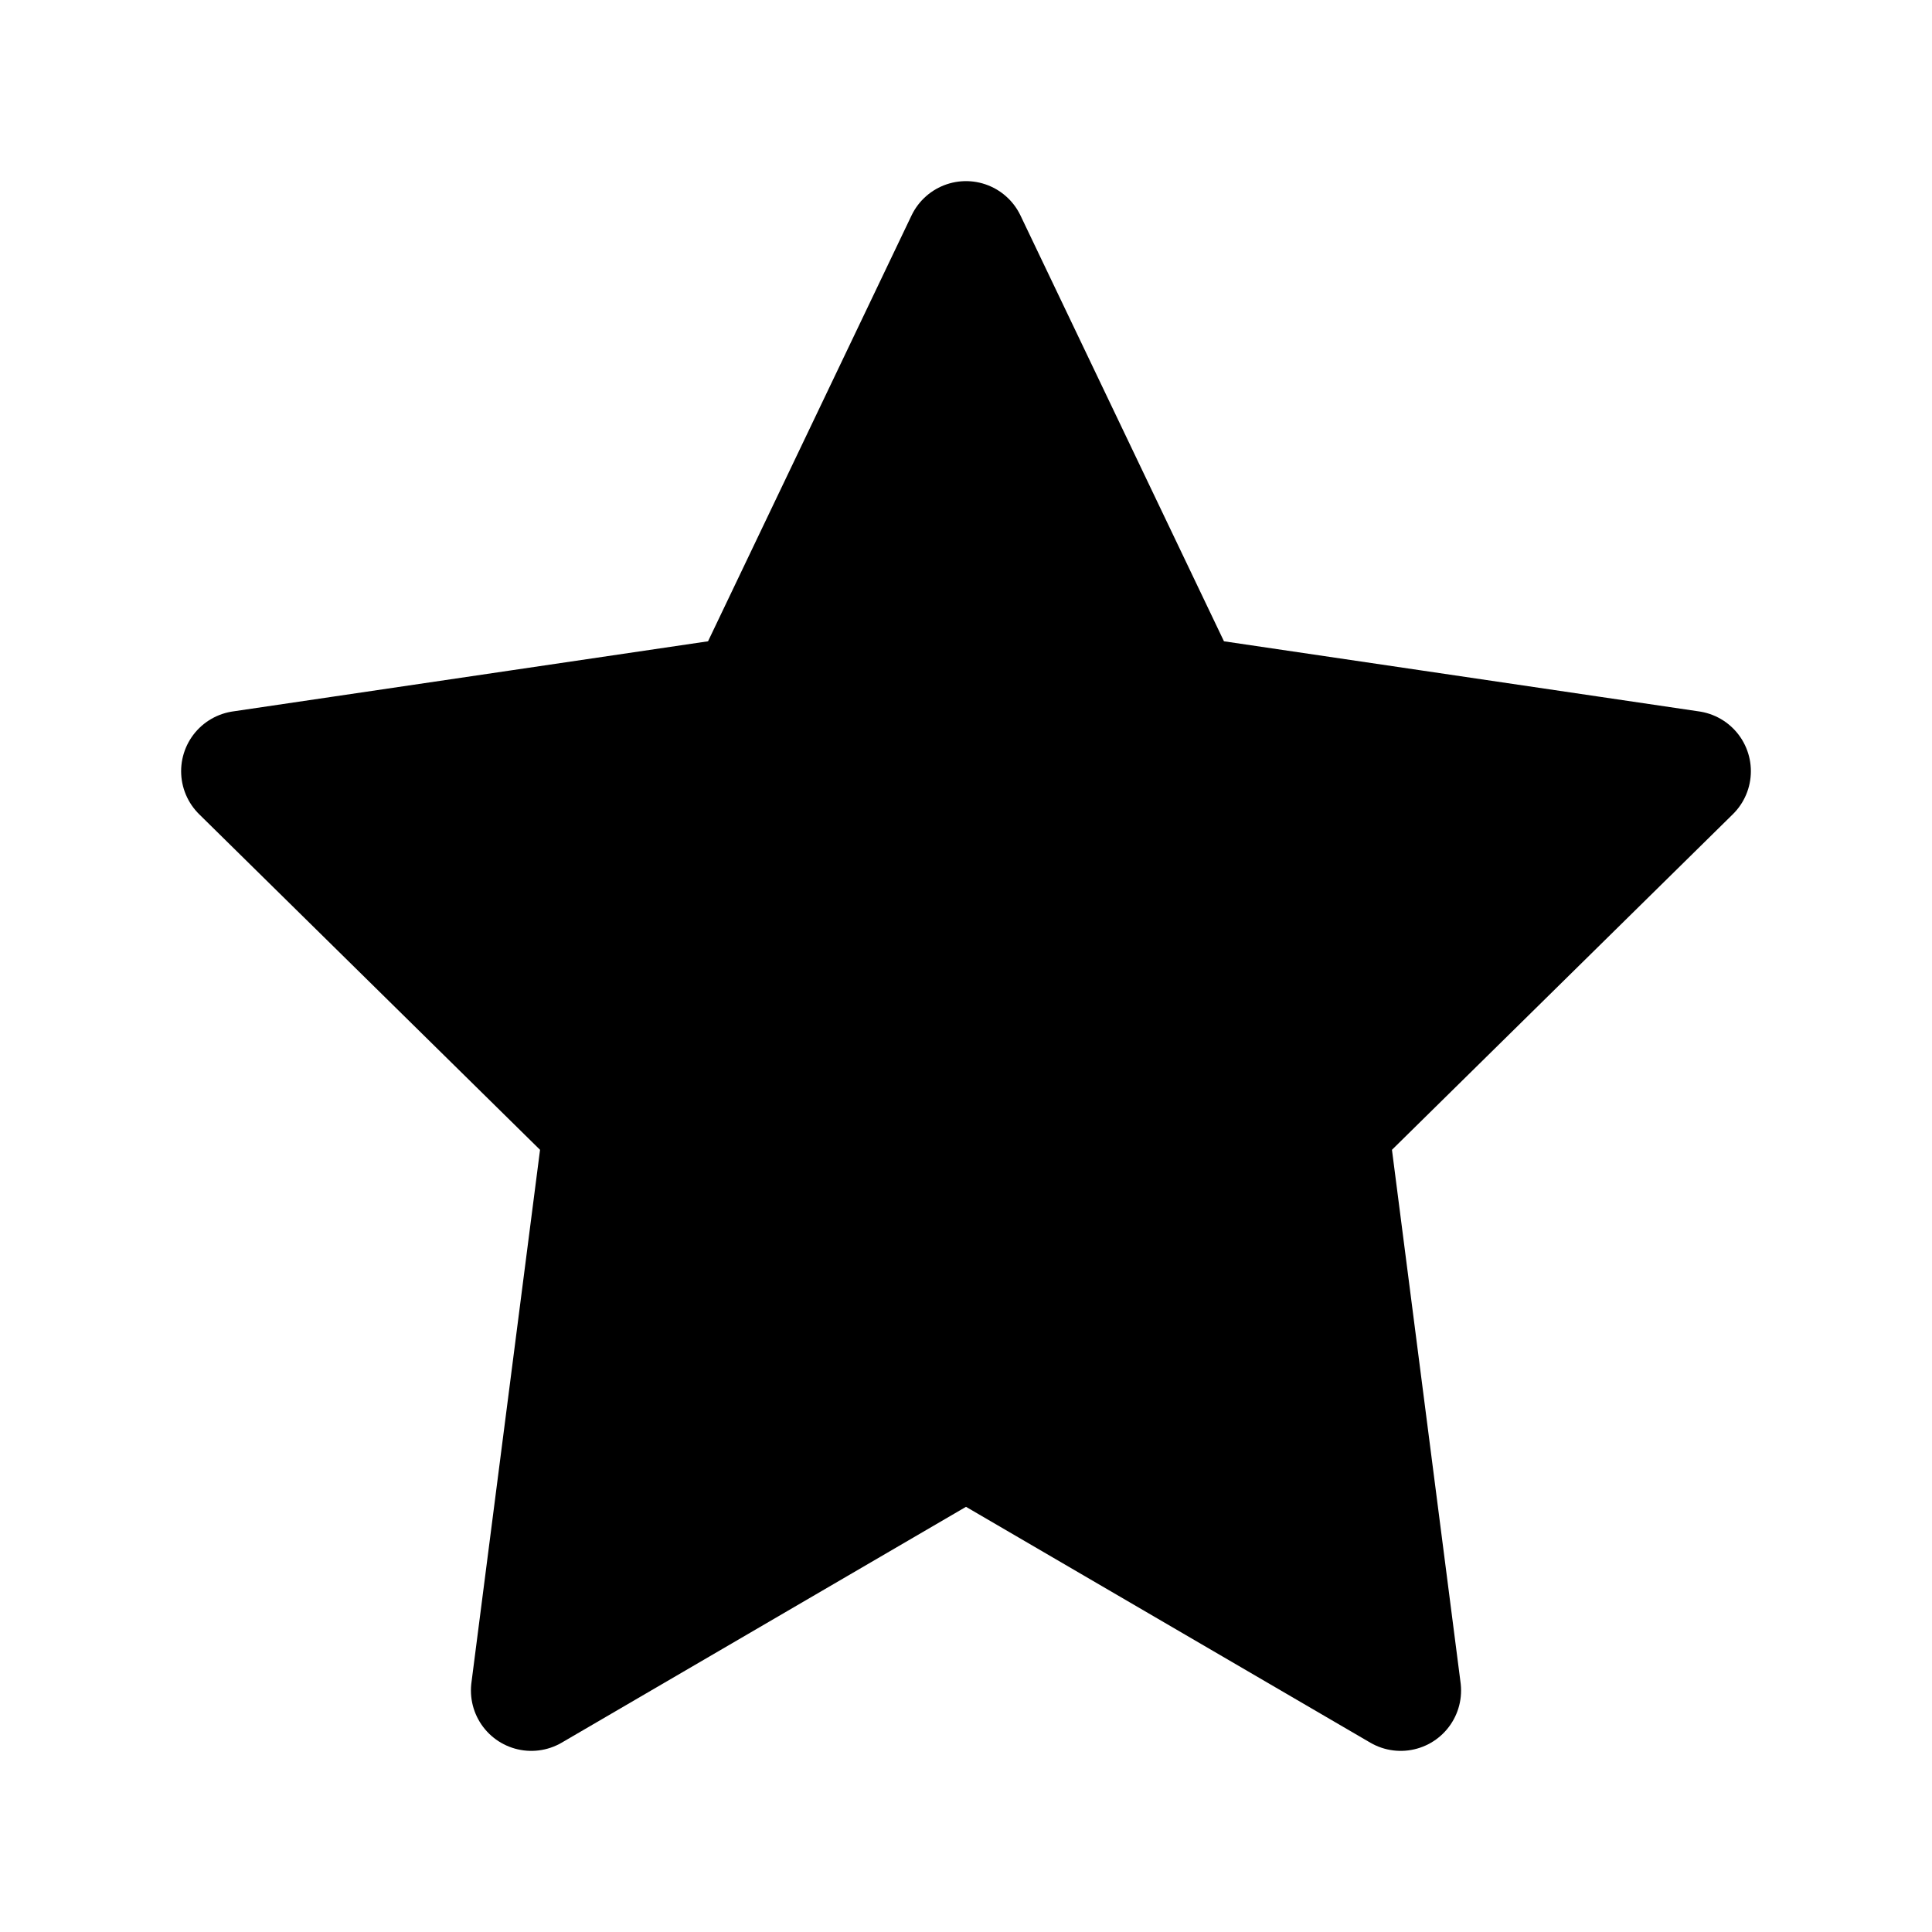
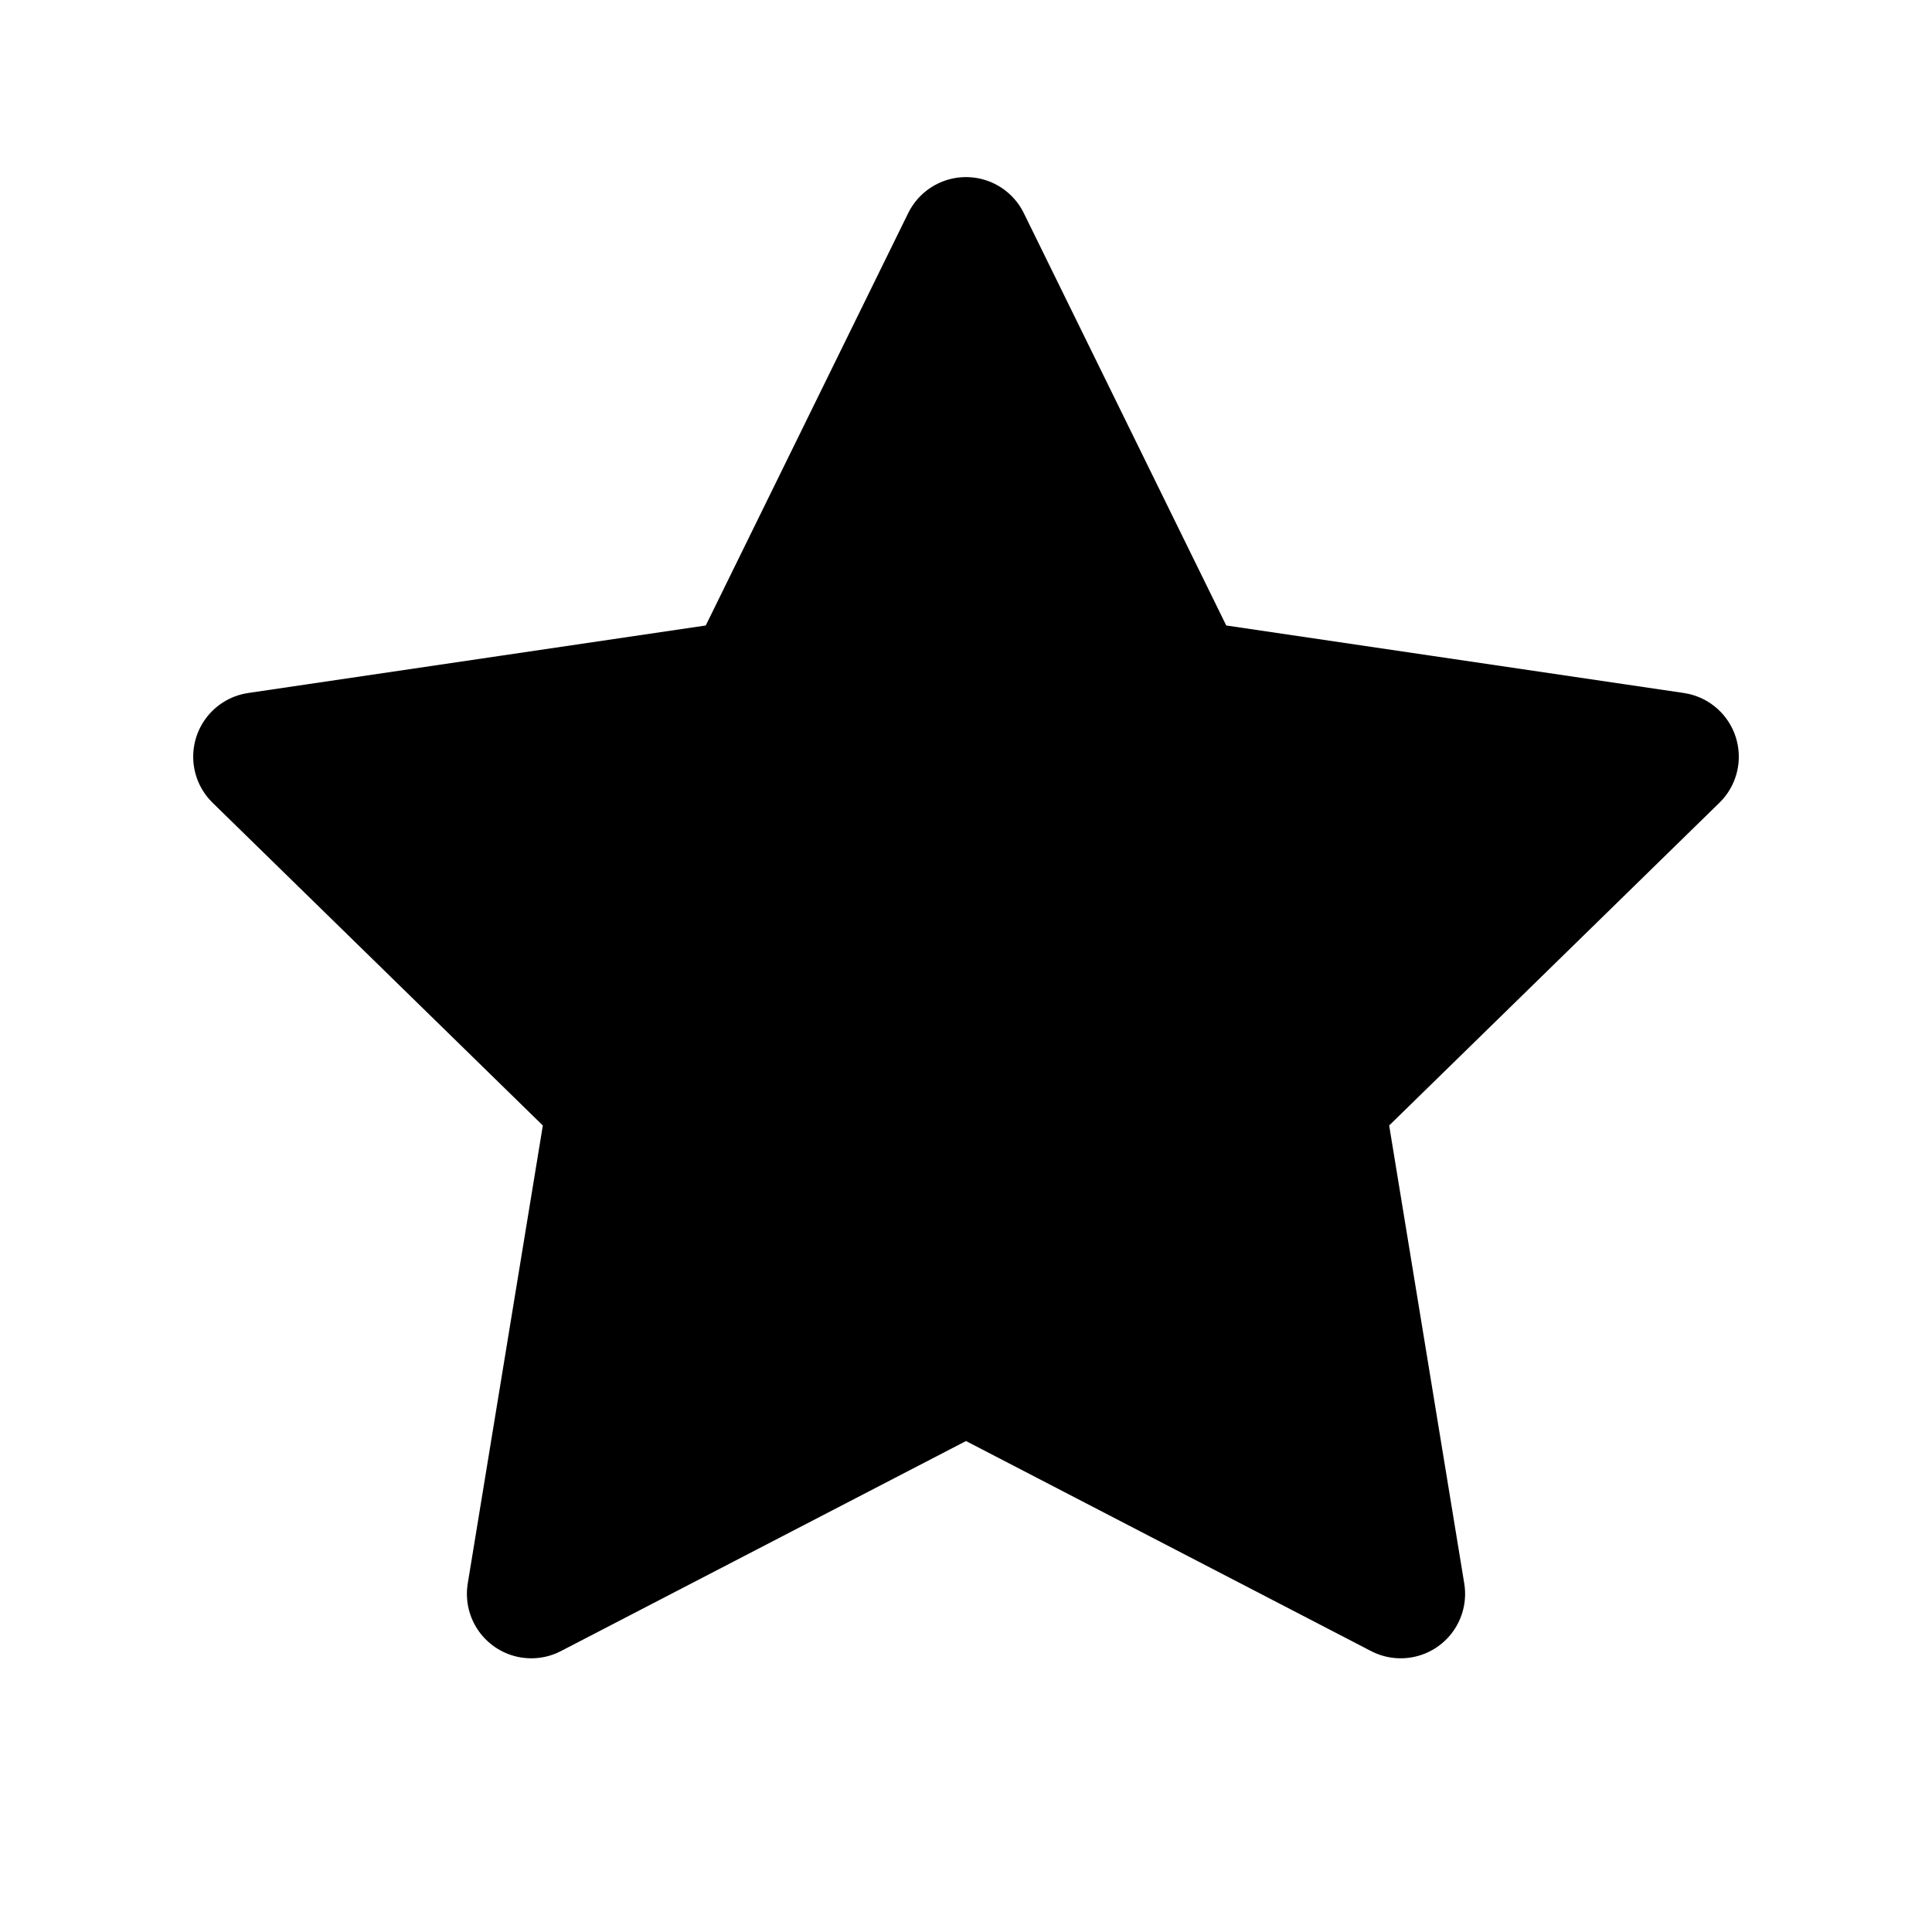
- <svg xmlns="http://www.w3.org/2000/svg" width="24" height="24" viewBox="0 0 24 24" fill="currentColor" stroke="currentColor" stroke-width="1.5" stroke-linejoin="round">
-   <path d="M12 3l2.7 5.65 6.3.93-4.5 4.43L17.4 21 12 17.85 6.6 21l.9-6.99L3 9.58l6.3-.93L12 3z" />
+ <svg xmlns="http://www.w3.org/2000/svg" width="24" height="24" viewBox="0 0 24 24" fill="none" stroke="currentColor" stroke-width="1.6" stroke-linecap="round" stroke-linejoin="round">
+   <path d="M12 3l2.7 5.5 6.1.9-4.4 4.3 1 6.1L12 17l-5.4 2.8 1-6.1L3.2 9.4l6.1-.9L12 3z" fill="currentColor" />
</svg>
